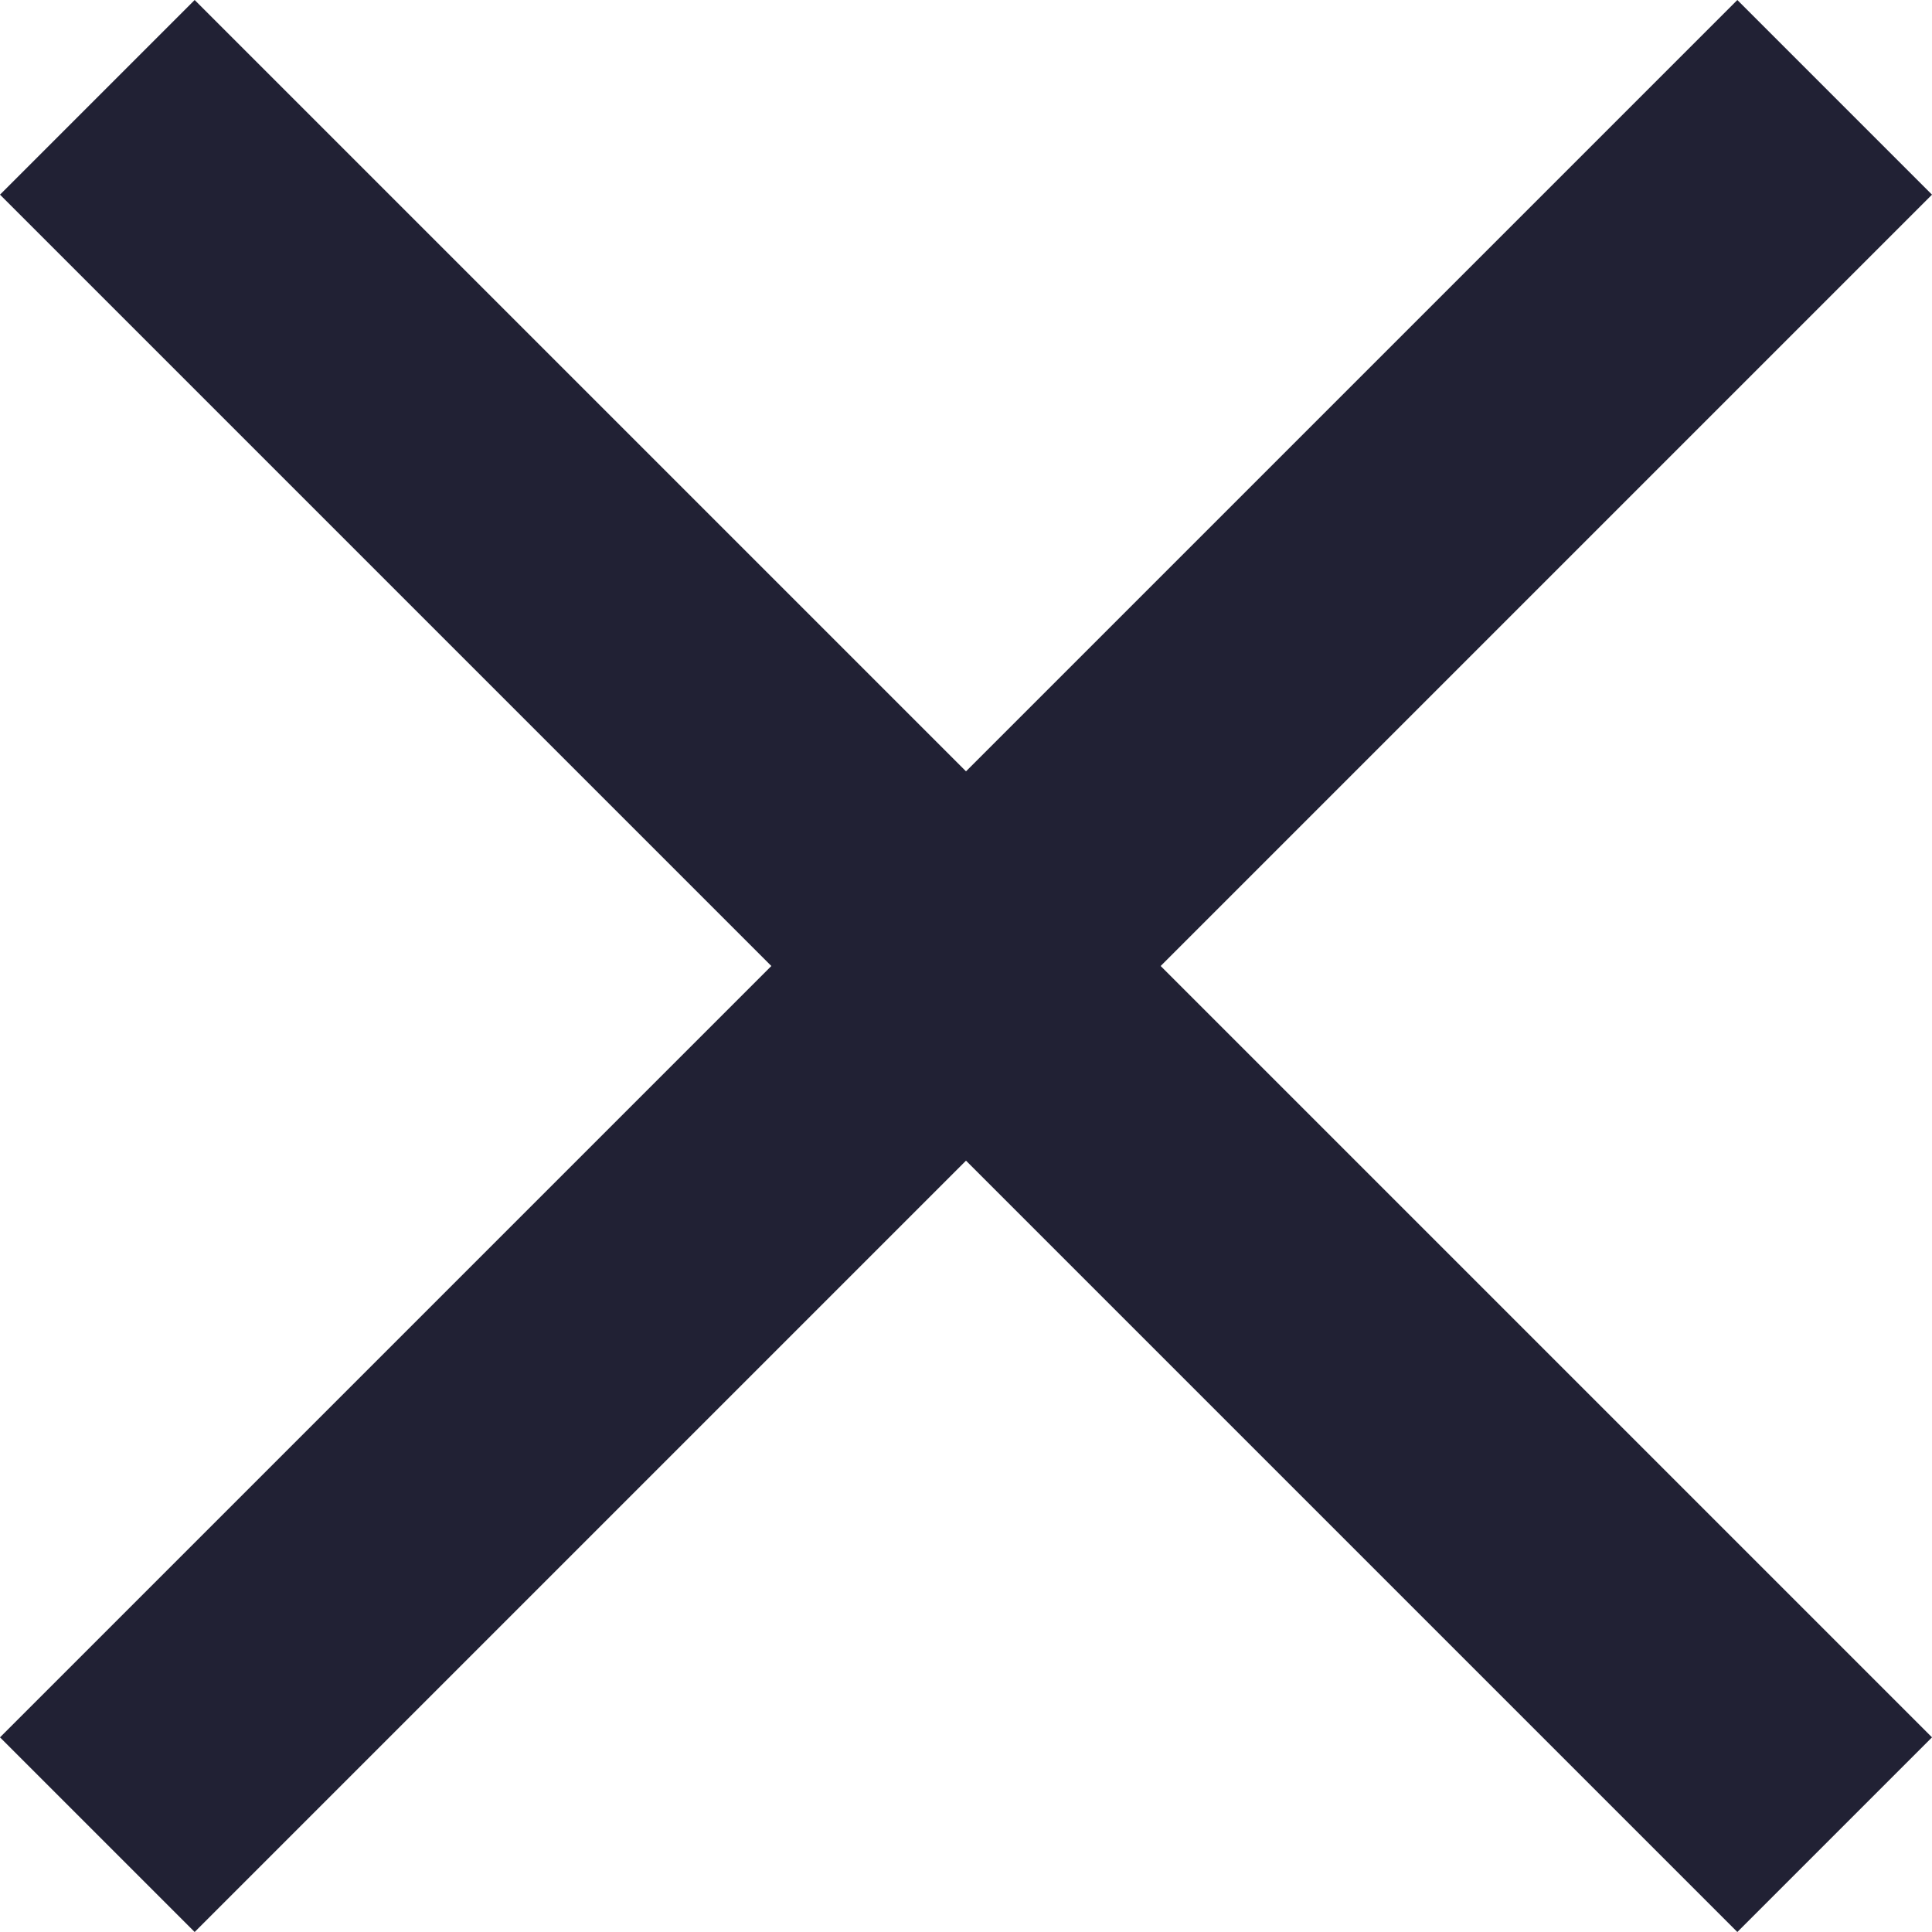
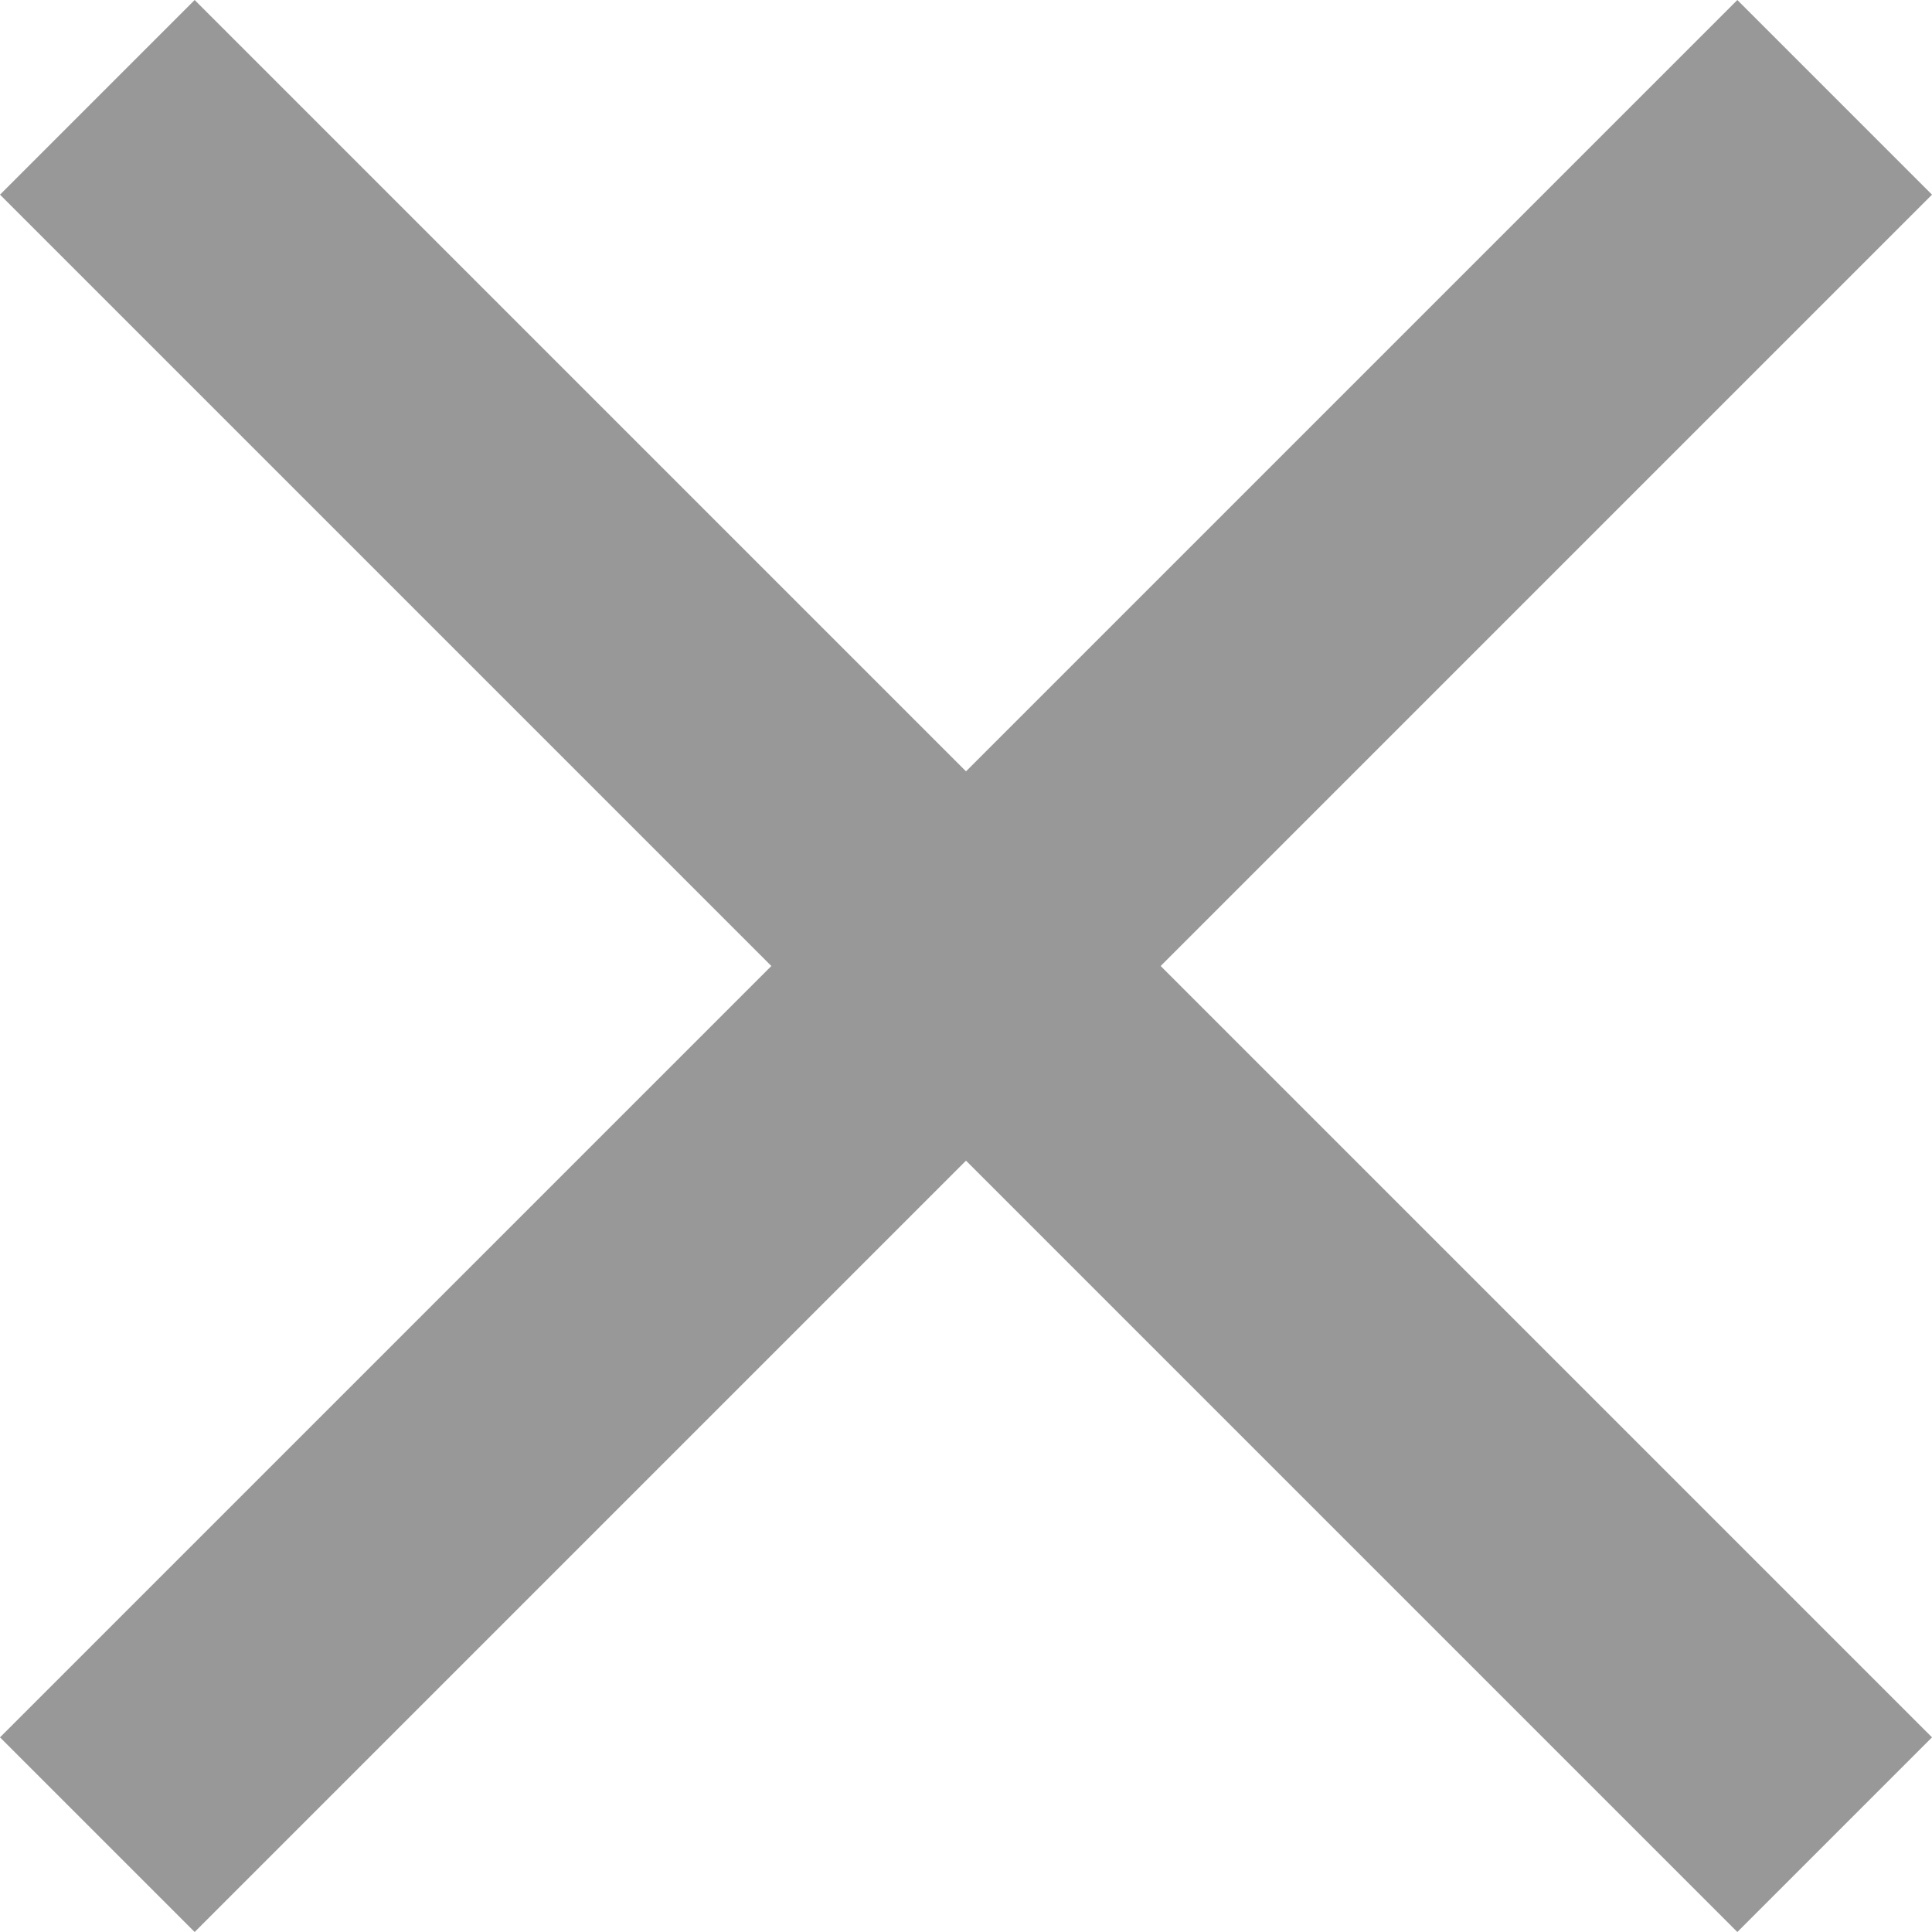
<svg xmlns="http://www.w3.org/2000/svg" width="12" height="12" viewBox="0 0 12 12" fill="none">
-   <path d="M12 1.209L10.791 0L6 4.791L1.209 0L0 1.209L4.791 6L0 10.791L1.209 12L6 7.209L10.791 12L12 10.791L7.209 6L12 1.209Z" fill="#212134" />
+   <path d="M12 1.209L10.791 0L6 4.791L1.209 0L0 1.209L4.791 6L0 10.791L1.209 12L6 7.209L10.791 12L12 10.791L7.209 6L12 1.209Z" fill="#989898" />
</svg>
